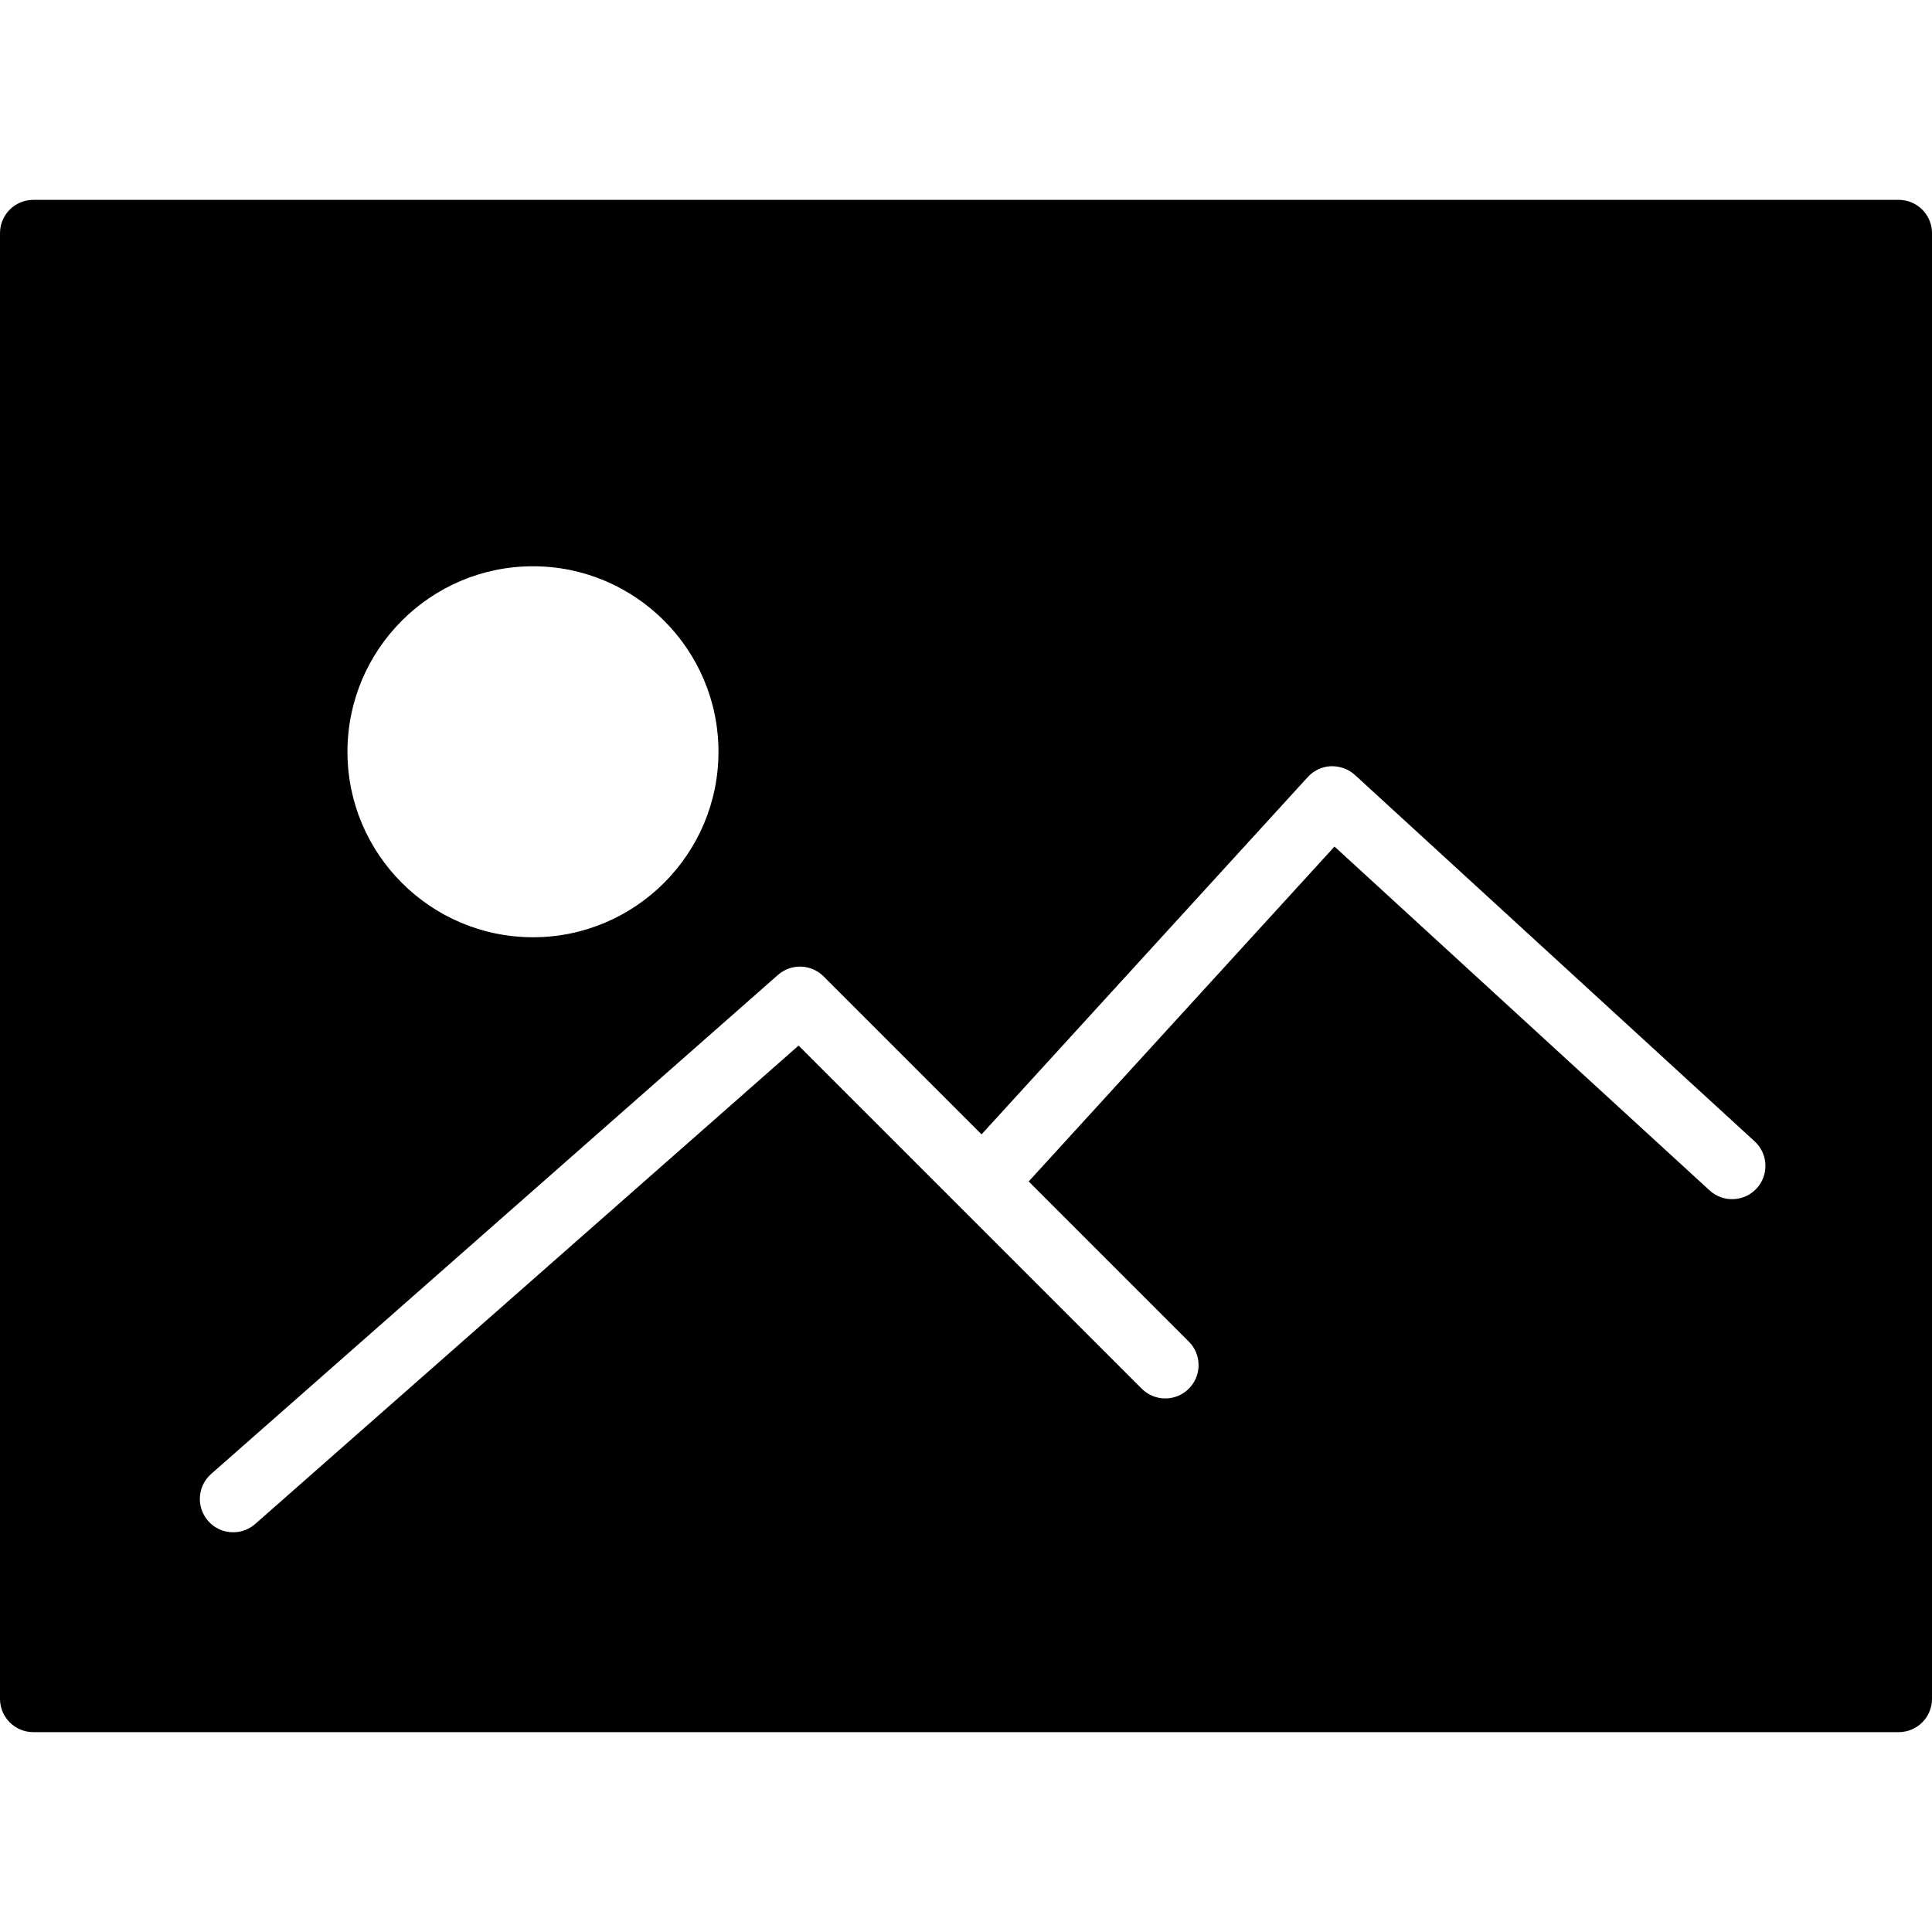
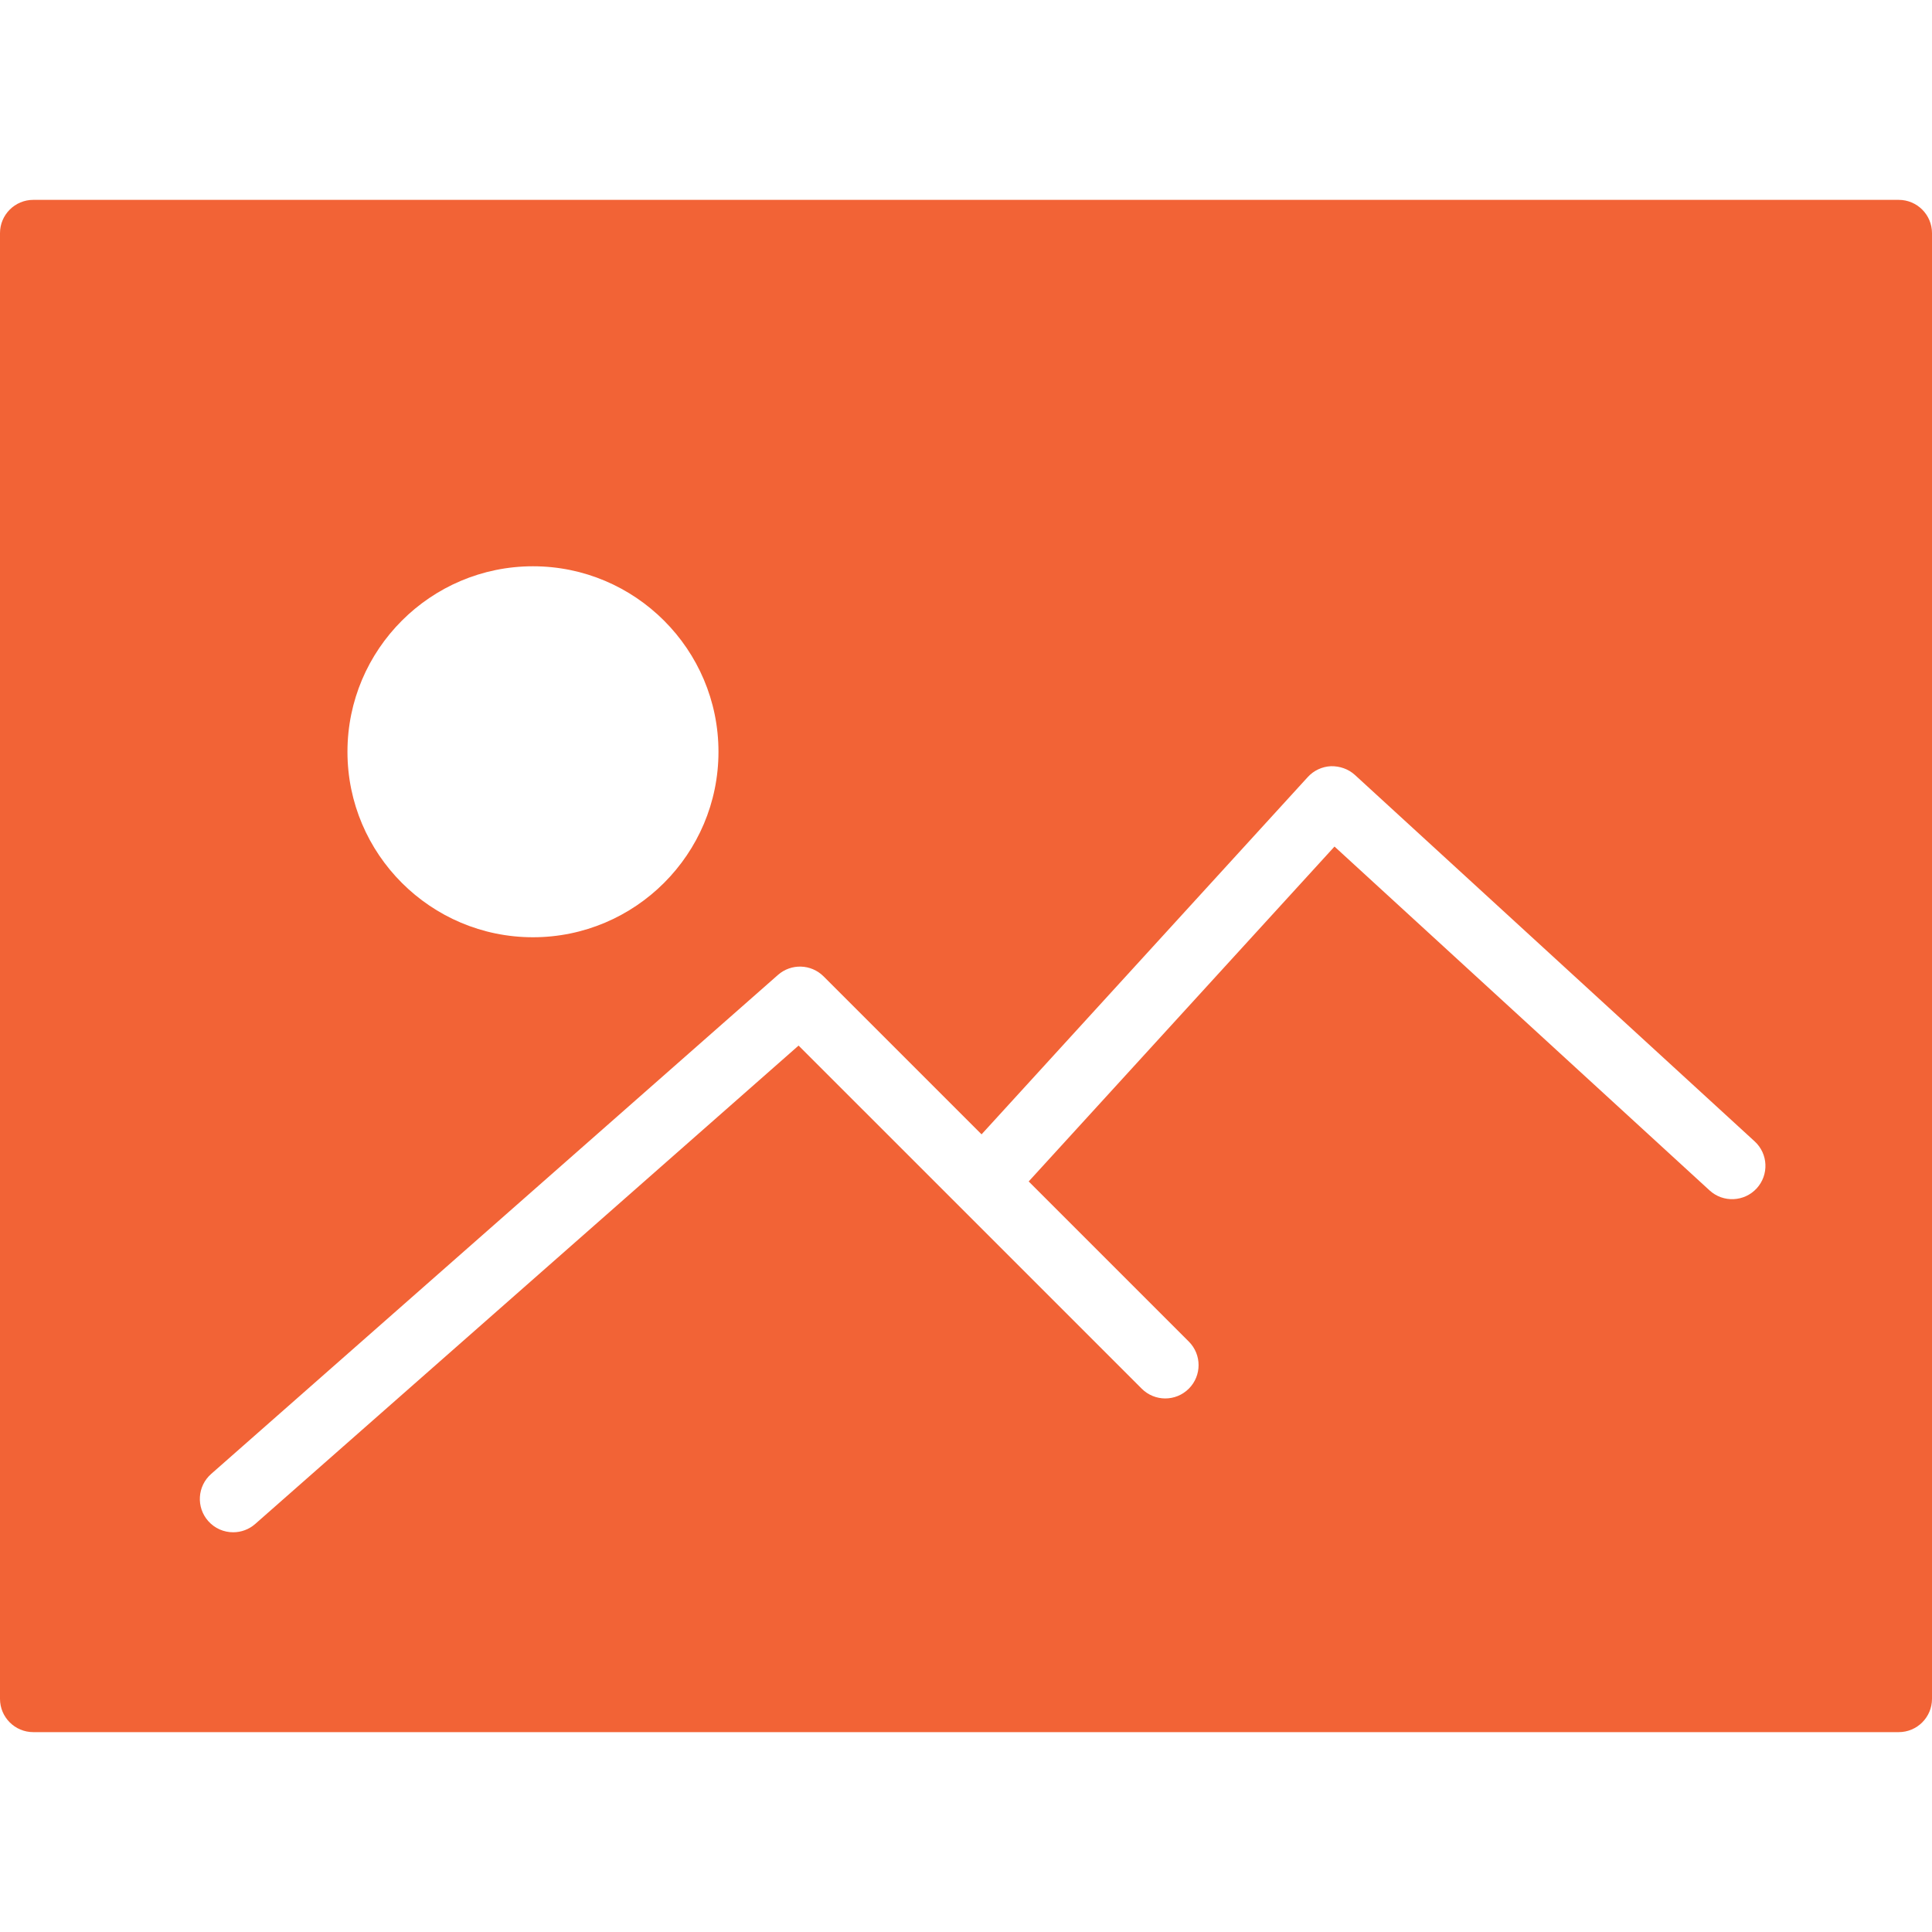
<svg xmlns="http://www.w3.org/2000/svg" version="1.1" id="Capa_1" x="0px" y="0px" viewBox="0 0 58 58" style="enable-background:new 0 0 58 58;" xml:space="preserve">
-   <path d="M57,6H1C0.448,6,0,6.447,0,7v44c0,0.553,0.448,1,1,1h56c0.552,0,1-0.447,1-1V7C58,6.447,57.552,6,57,6z M16,17  c3.071,0,5.569,2.498,5.569,5.569c0,3.07-2.498,5.568-5.569,5.568s-5.569-2.498-5.569-5.568C10.431,19.498,12.929,17,16,17z   M52.737,35.676c-0.373,0.406-1.006,0.435-1.413,0.062L40.063,25.414l-9.181,10.054l4.807,4.807c0.391,0.391,0.391,1.023,0,1.414  s-1.023,0.391-1.414,0L23.974,31.389L7.661,45.751C7.471,45.918,7.235,46,7,46c-0.277,0-0.553-0.114-0.751-0.339  c-0.365-0.415-0.325-1.047,0.09-1.412l17.017-14.982c0.396-0.348,0.994-0.329,1.368,0.044l4.743,4.743l9.794-10.727  c0.179-0.196,0.429-0.313,0.694-0.325c0.264-0.006,0.524,0.083,0.72,0.262l12,11C53.083,34.636,53.11,35.269,52.737,35.676z" />
+   <path fill="#f26336" d="M57,6H1C0.448,6,0,6.447,0,7v44c0,0.553,0.448,1,1,1h56c0.552,0,1-0.447,1-1V7C58,6.447,57.552,6,57,6z M16,17  c3.071,0,5.569,2.498,5.569,5.569c0,3.07-2.498,5.568-5.569,5.568s-5.569-2.498-5.569-5.568C10.431,19.498,12.929,17,16,17z   M52.737,35.676c-0.373,0.406-1.006,0.435-1.413,0.062L40.063,25.414l-9.181,10.054l4.807,4.807c0.391,0.391,0.391,1.023,0,1.414  s-1.023,0.391-1.414,0L23.974,31.389L7.661,45.751C7.471,45.918,7.235,46,7,46c-0.277,0-0.553-0.114-0.751-0.339  c-0.365-0.415-0.325-1.047,0.09-1.412l17.017-14.982c0.396-0.348,0.994-0.329,1.368,0.044l4.743,4.743l9.794-10.727  c0.179-0.196,0.429-0.313,0.694-0.325c0.264-0.006,0.524,0.083,0.72,0.262l12,11C53.083,34.636,53.11,35.269,52.737,35.676z" />
  <g>
</g>
  <g>
</g>
  <g>
</g>
  <g>
</g>
  <g>
</g>
  <g>
</g>
  <g>
</g>
  <g>
</g>
  <g>
</g>
  <g>
</g>
  <g>
</g>
  <g>
</g>
  <g>
</g>
  <g>
</g>
  <g>
</g>
</svg>
